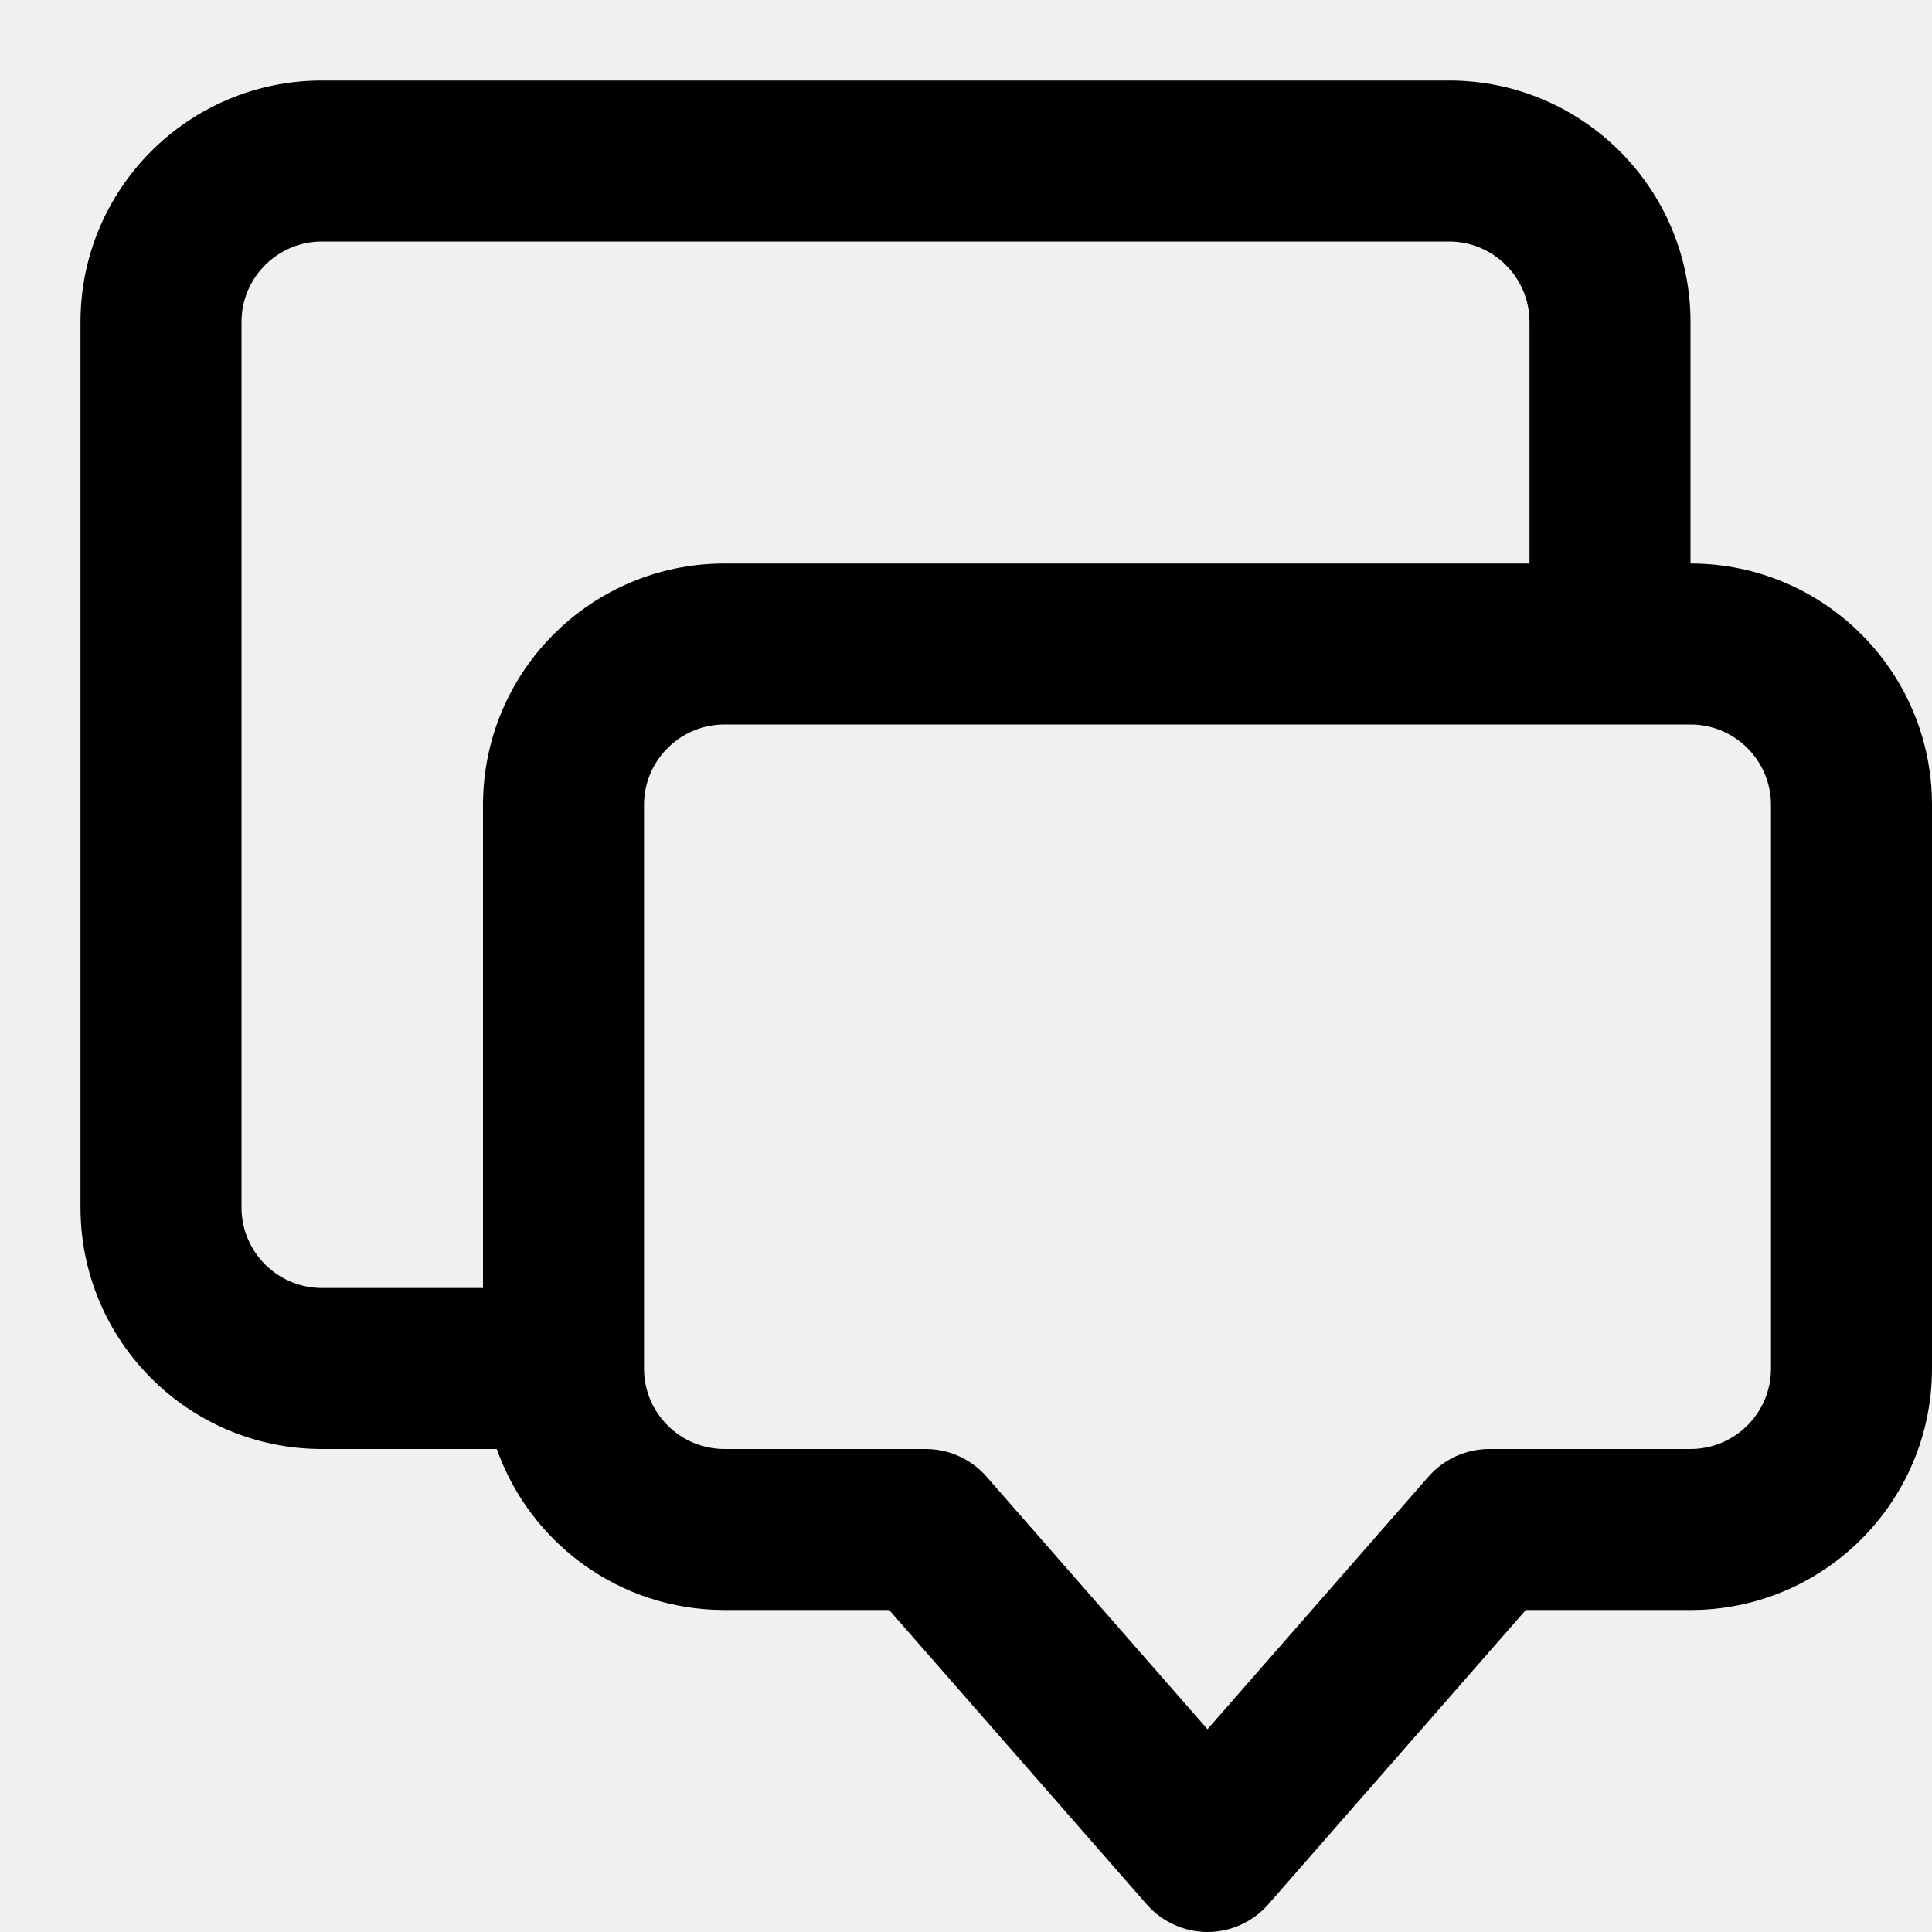
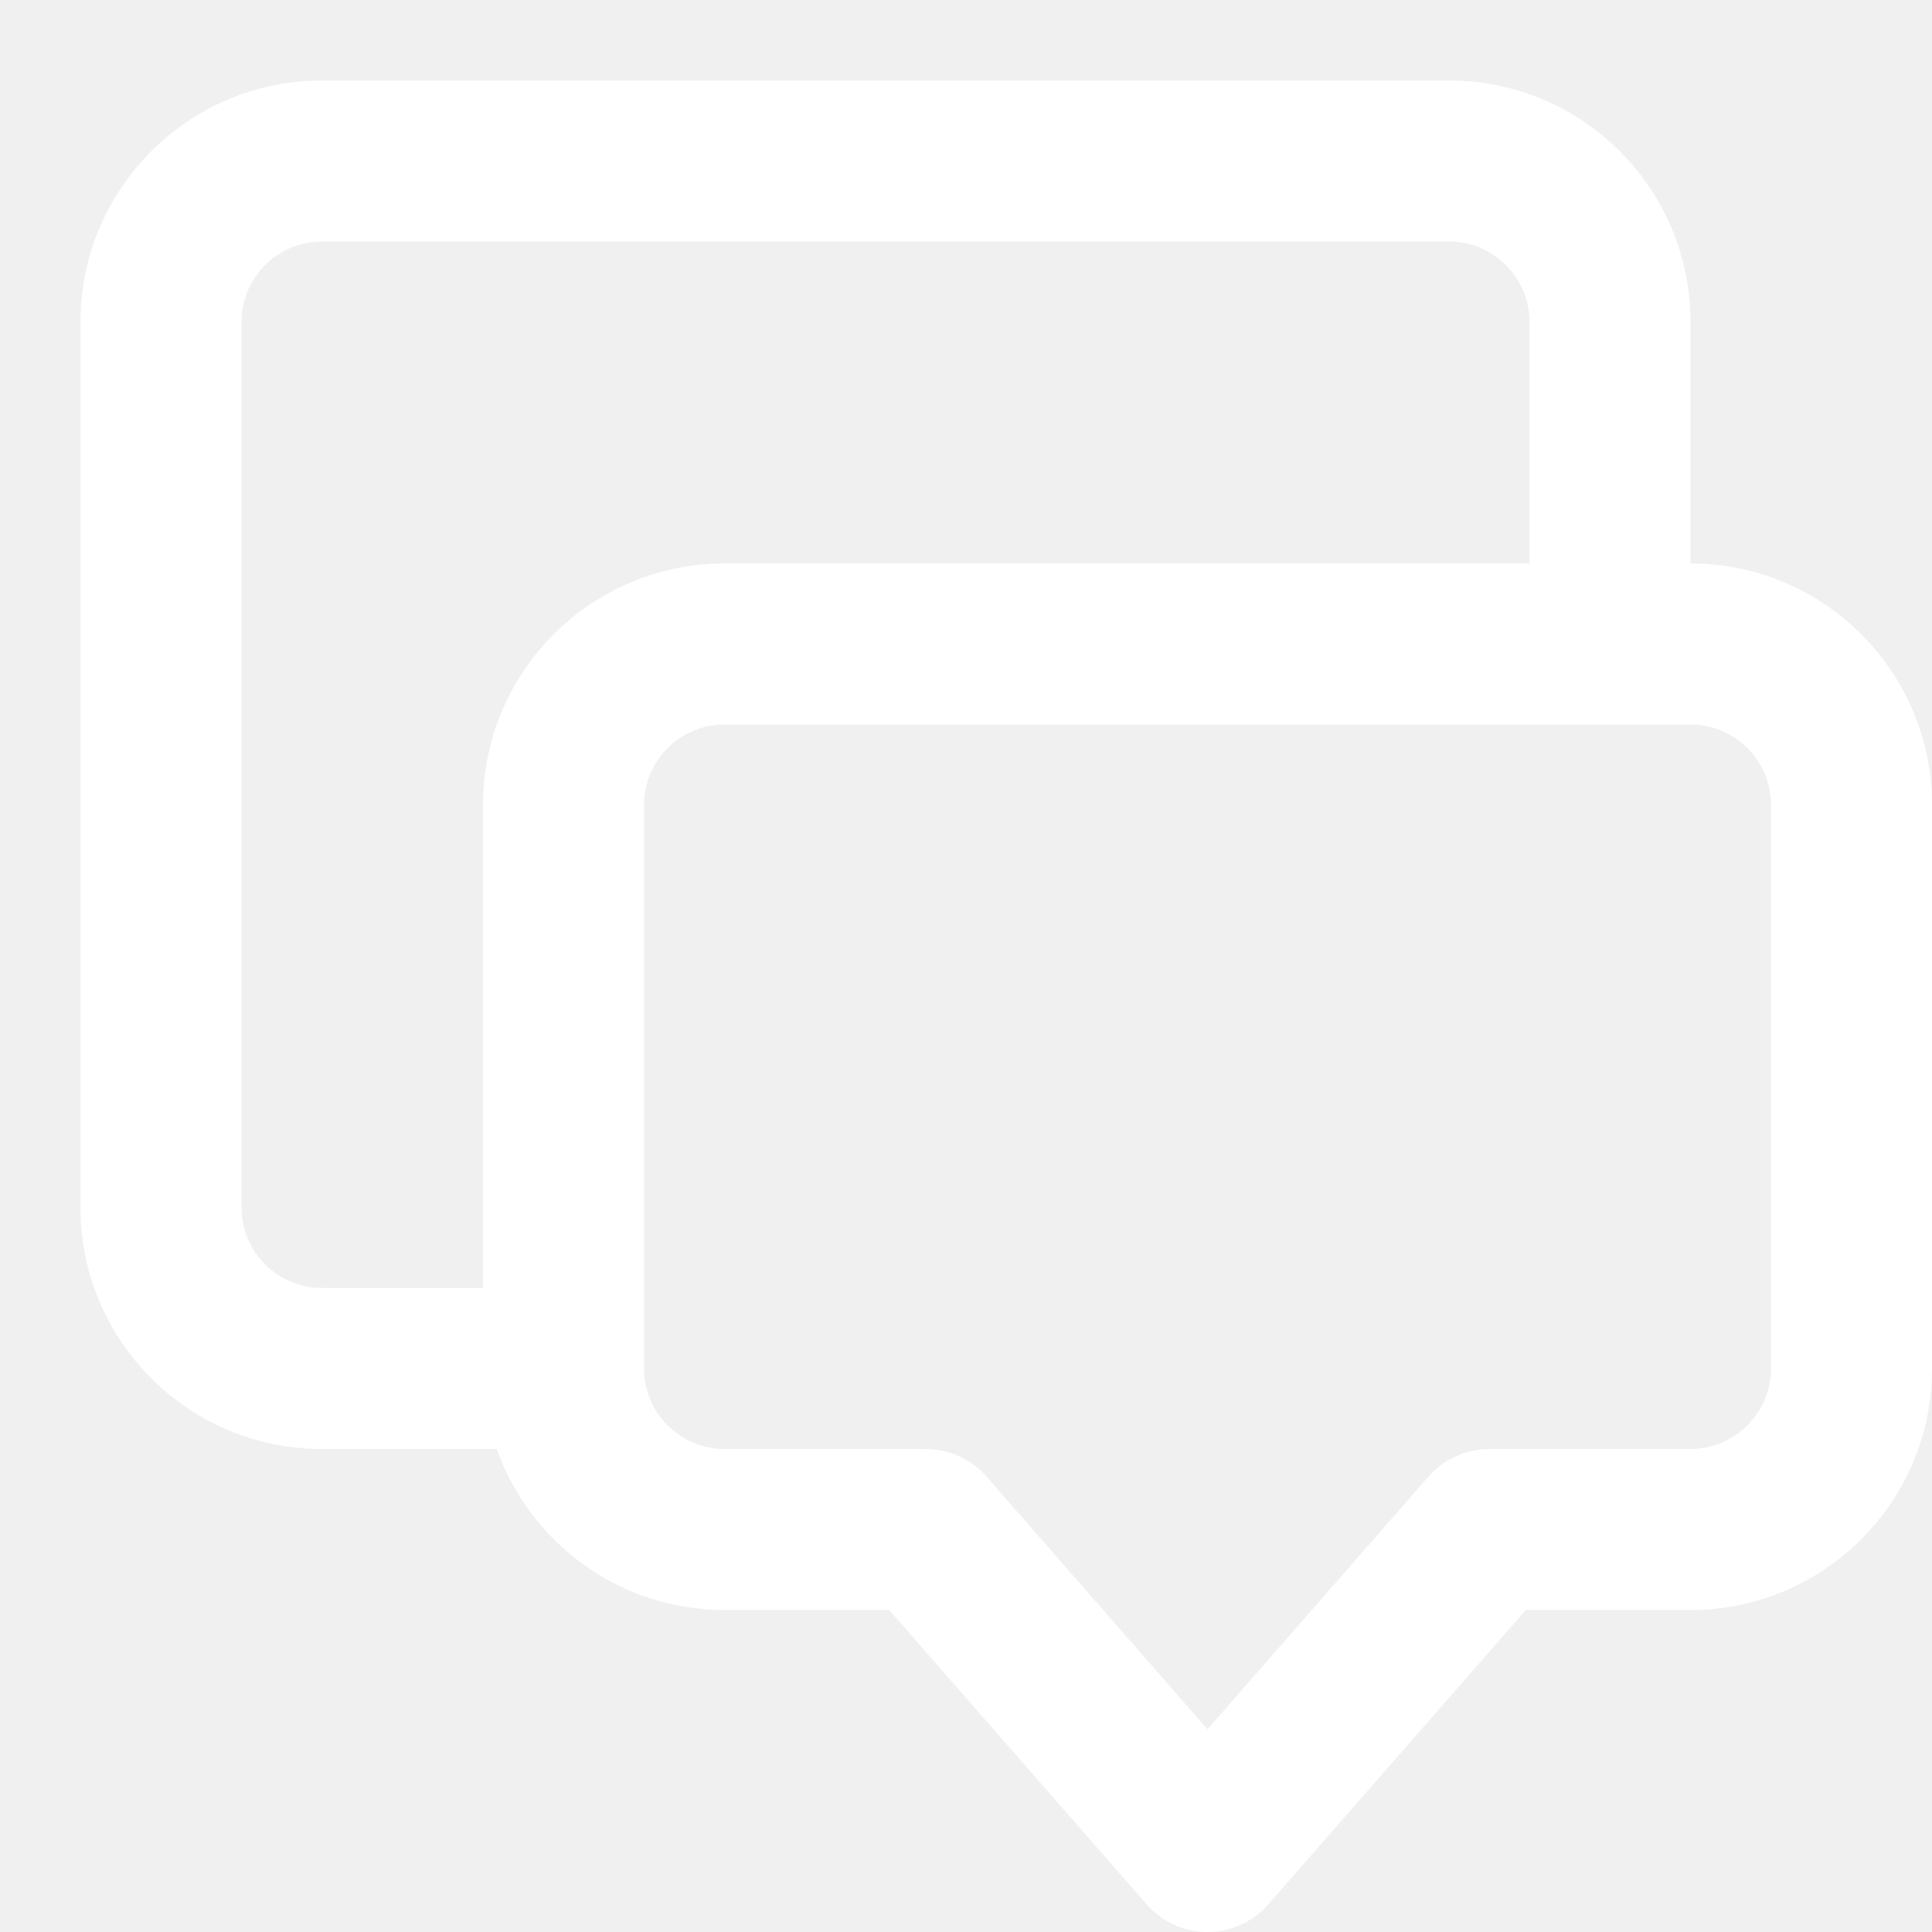
<svg xmlns="http://www.w3.org/2000/svg" width="800px" height="800px" viewBox="0 0 24 24" fill="none">
-   <path fill-rule="evenodd" clip-rule="evenodd" d="M6.171 18H4C2.343 18 1 16.657 1 15V4C1 2.343 2.343 1 4 1H18C19.657 1 21 2.343 21 4V7C22.657 7 24 8.343 24 10V17C24 18.657 22.657 20 21 20H18.954L15.753 23.659C15.563 23.875 15.288 24 15 24C14.712 24 14.437 23.875 14.247 23.659L11.046 20H9C7.694 20 6.583 19.165 6.171 18ZM19 7V4C19 3.448 18.552 3 18 3H4C3.448 3 3 3.448 3 4V15C3 15.552 3.448 16 4 16H6V10C6 8.343 7.343 7 9 7H19ZM17.747 18.341L15 21.481L12.253 18.341C12.063 18.125 11.788 18 11.5 18H9C8.448 18 8 17.552 8 17V10C8 9.448 8.448 9 9 9H21C21.552 9 22 9.448 22 10V17C22 17.552 21.552 18 21 18H18.5C18.212 18 17.937 18.125 17.747 18.341Z" fill="#000000" />
+   <path fill-rule="evenodd" clip-rule="evenodd" d="M6.171 18H4C2.343 18 1 16.657 1 15V4C1 2.343 2.343 1 4 1H18C19.657 1 21 2.343 21 4V7C22.657 7 24 8.343 24 10V17C24 18.657 22.657 20 21 20H18.954L15.753 23.659C15.563 23.875 15.288 24 15 24C14.712 24 14.437 23.875 14.247 23.659L11.046 20H9C7.694 20 6.583 19.165 6.171 18ZM19 7V4C19 3.448 18.552 3 18 3H4C3.448 3 3 3.448 3 4V15C3 15.552 3.448 16 4 16H6V10C6 8.343 7.343 7 9 7H19ZM17.747 18.341L15 21.481L12.253 18.341C12.063 18.125 11.788 18 11.5 18H9C8.448 18 8 17.552 8 17V10C8 9.448 8.448 9 9 9H21C21.552 9 22 9.448 22 10V17C22 17.552 21.552 18 21 18H18.5C18.212 18 17.937 18.125 17.747 18.341Z" fill="#ffffff" />
</svg>
